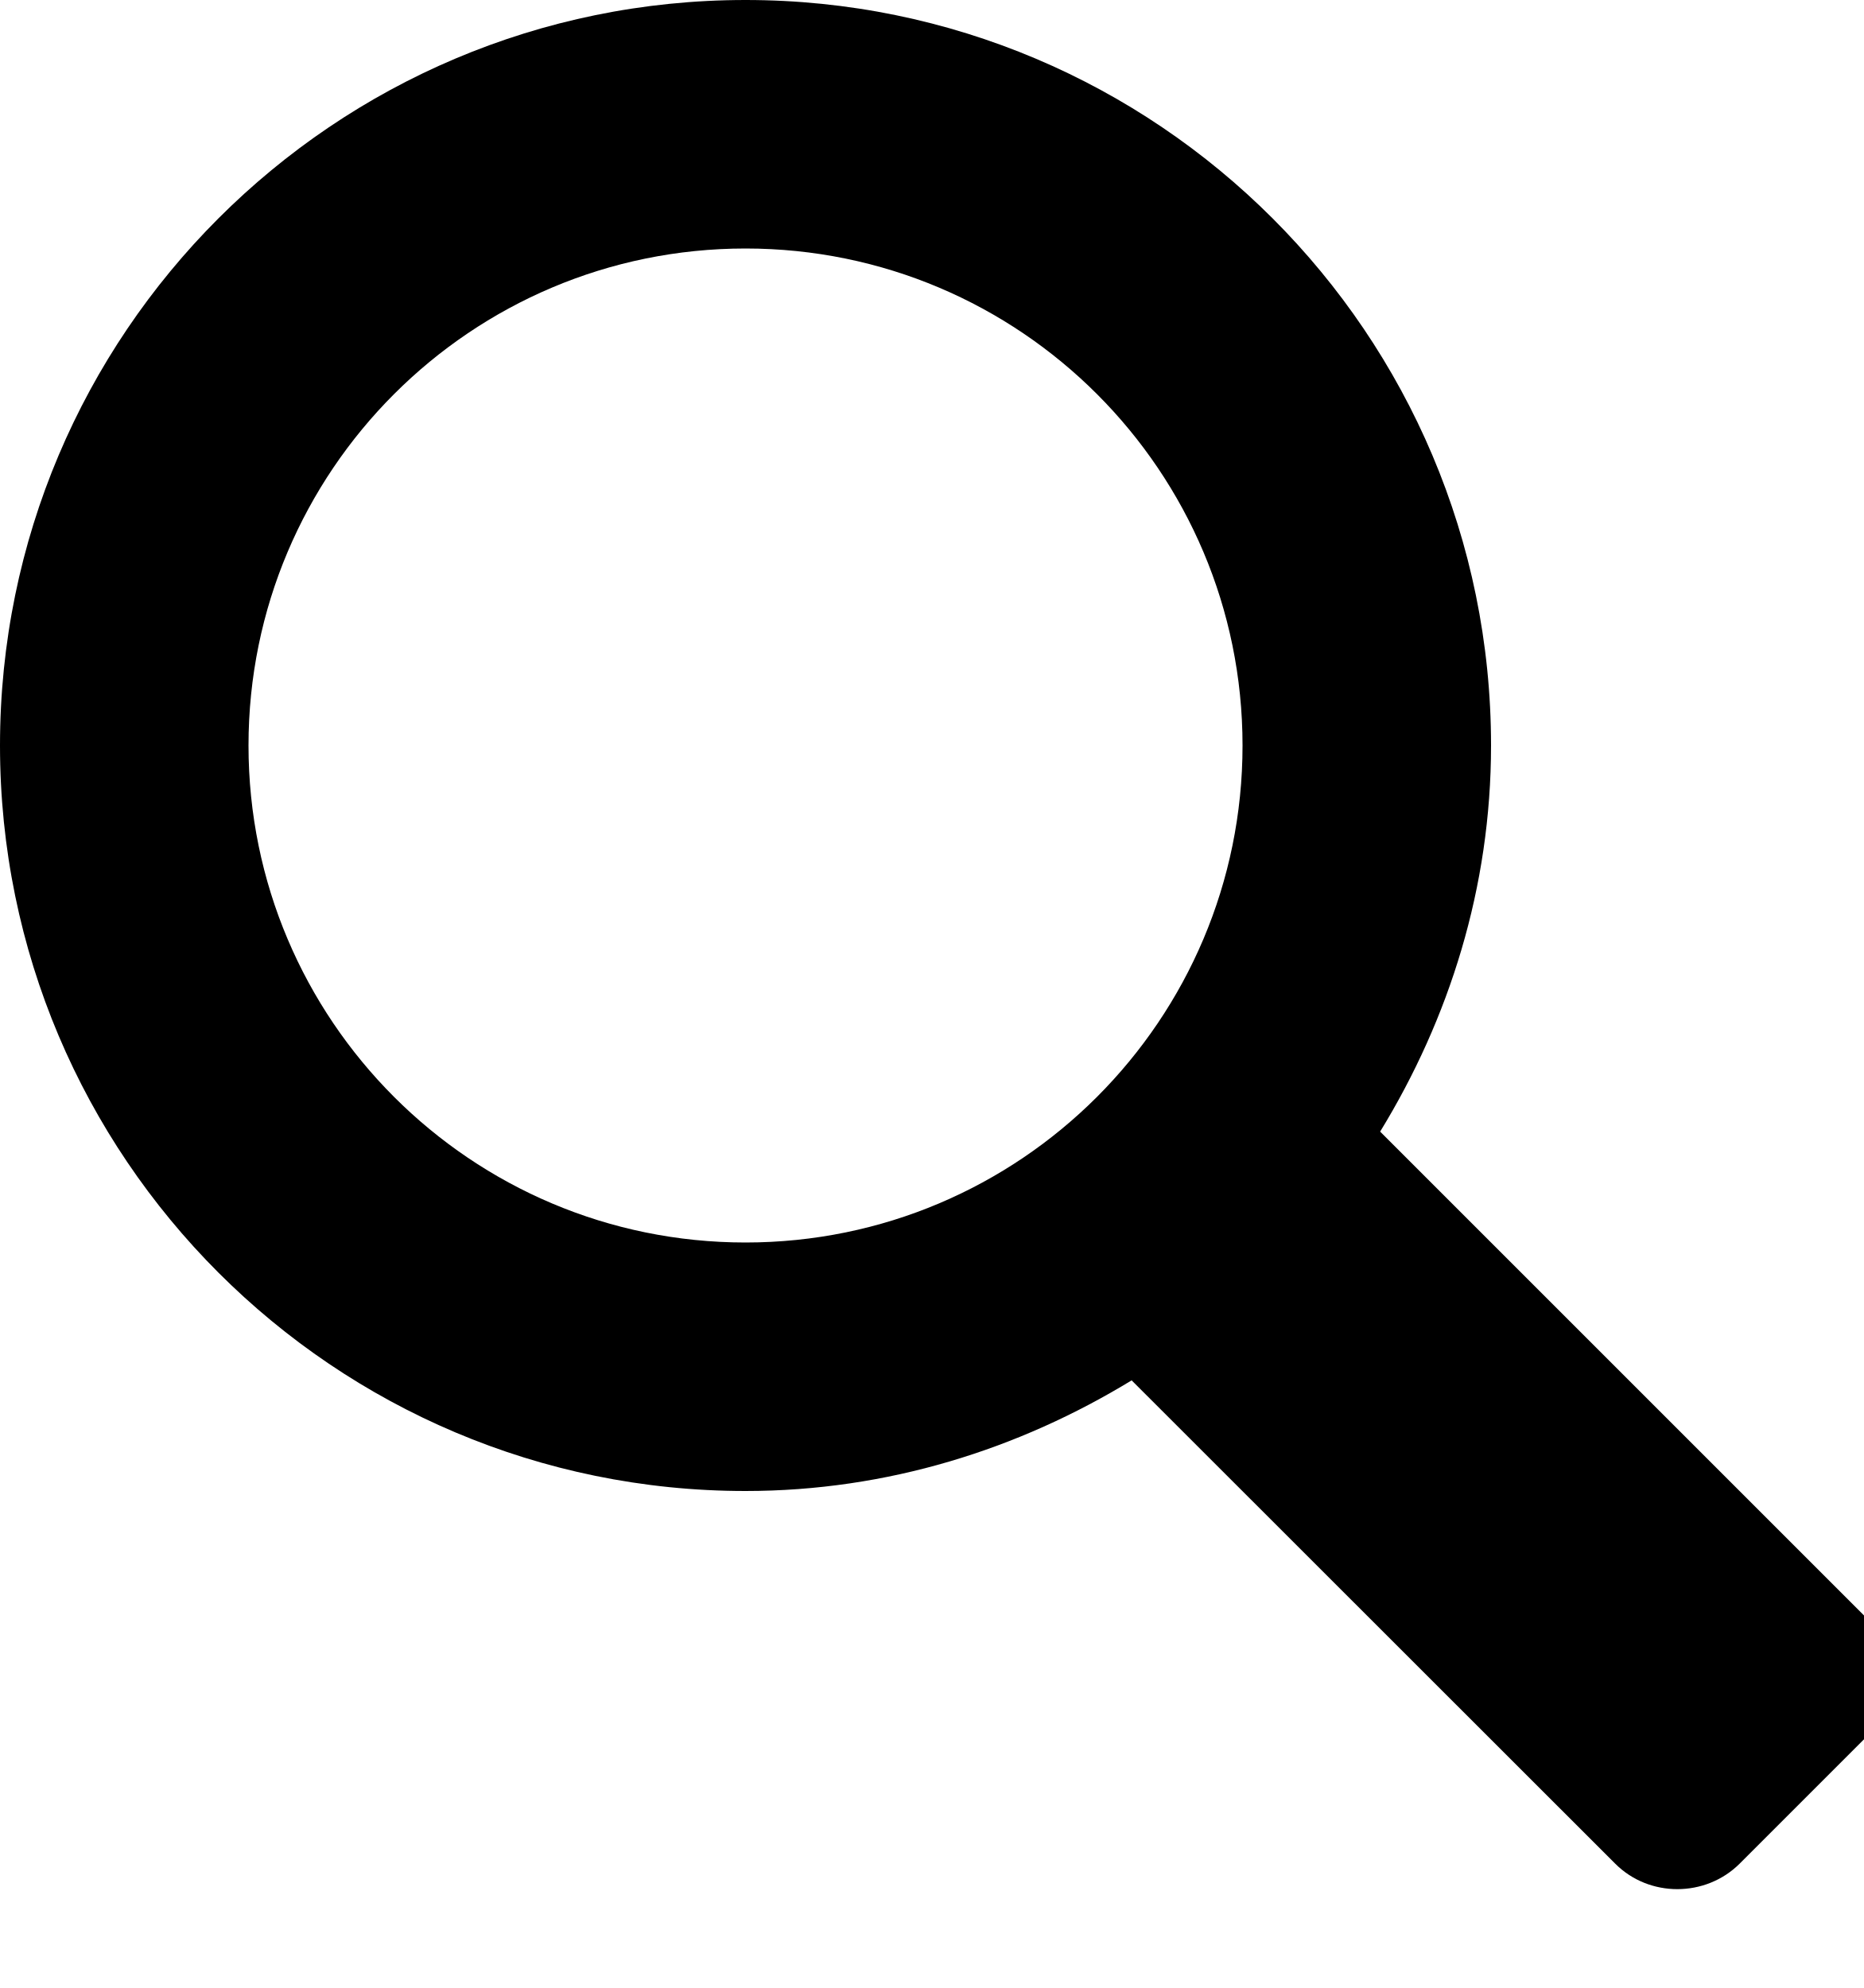
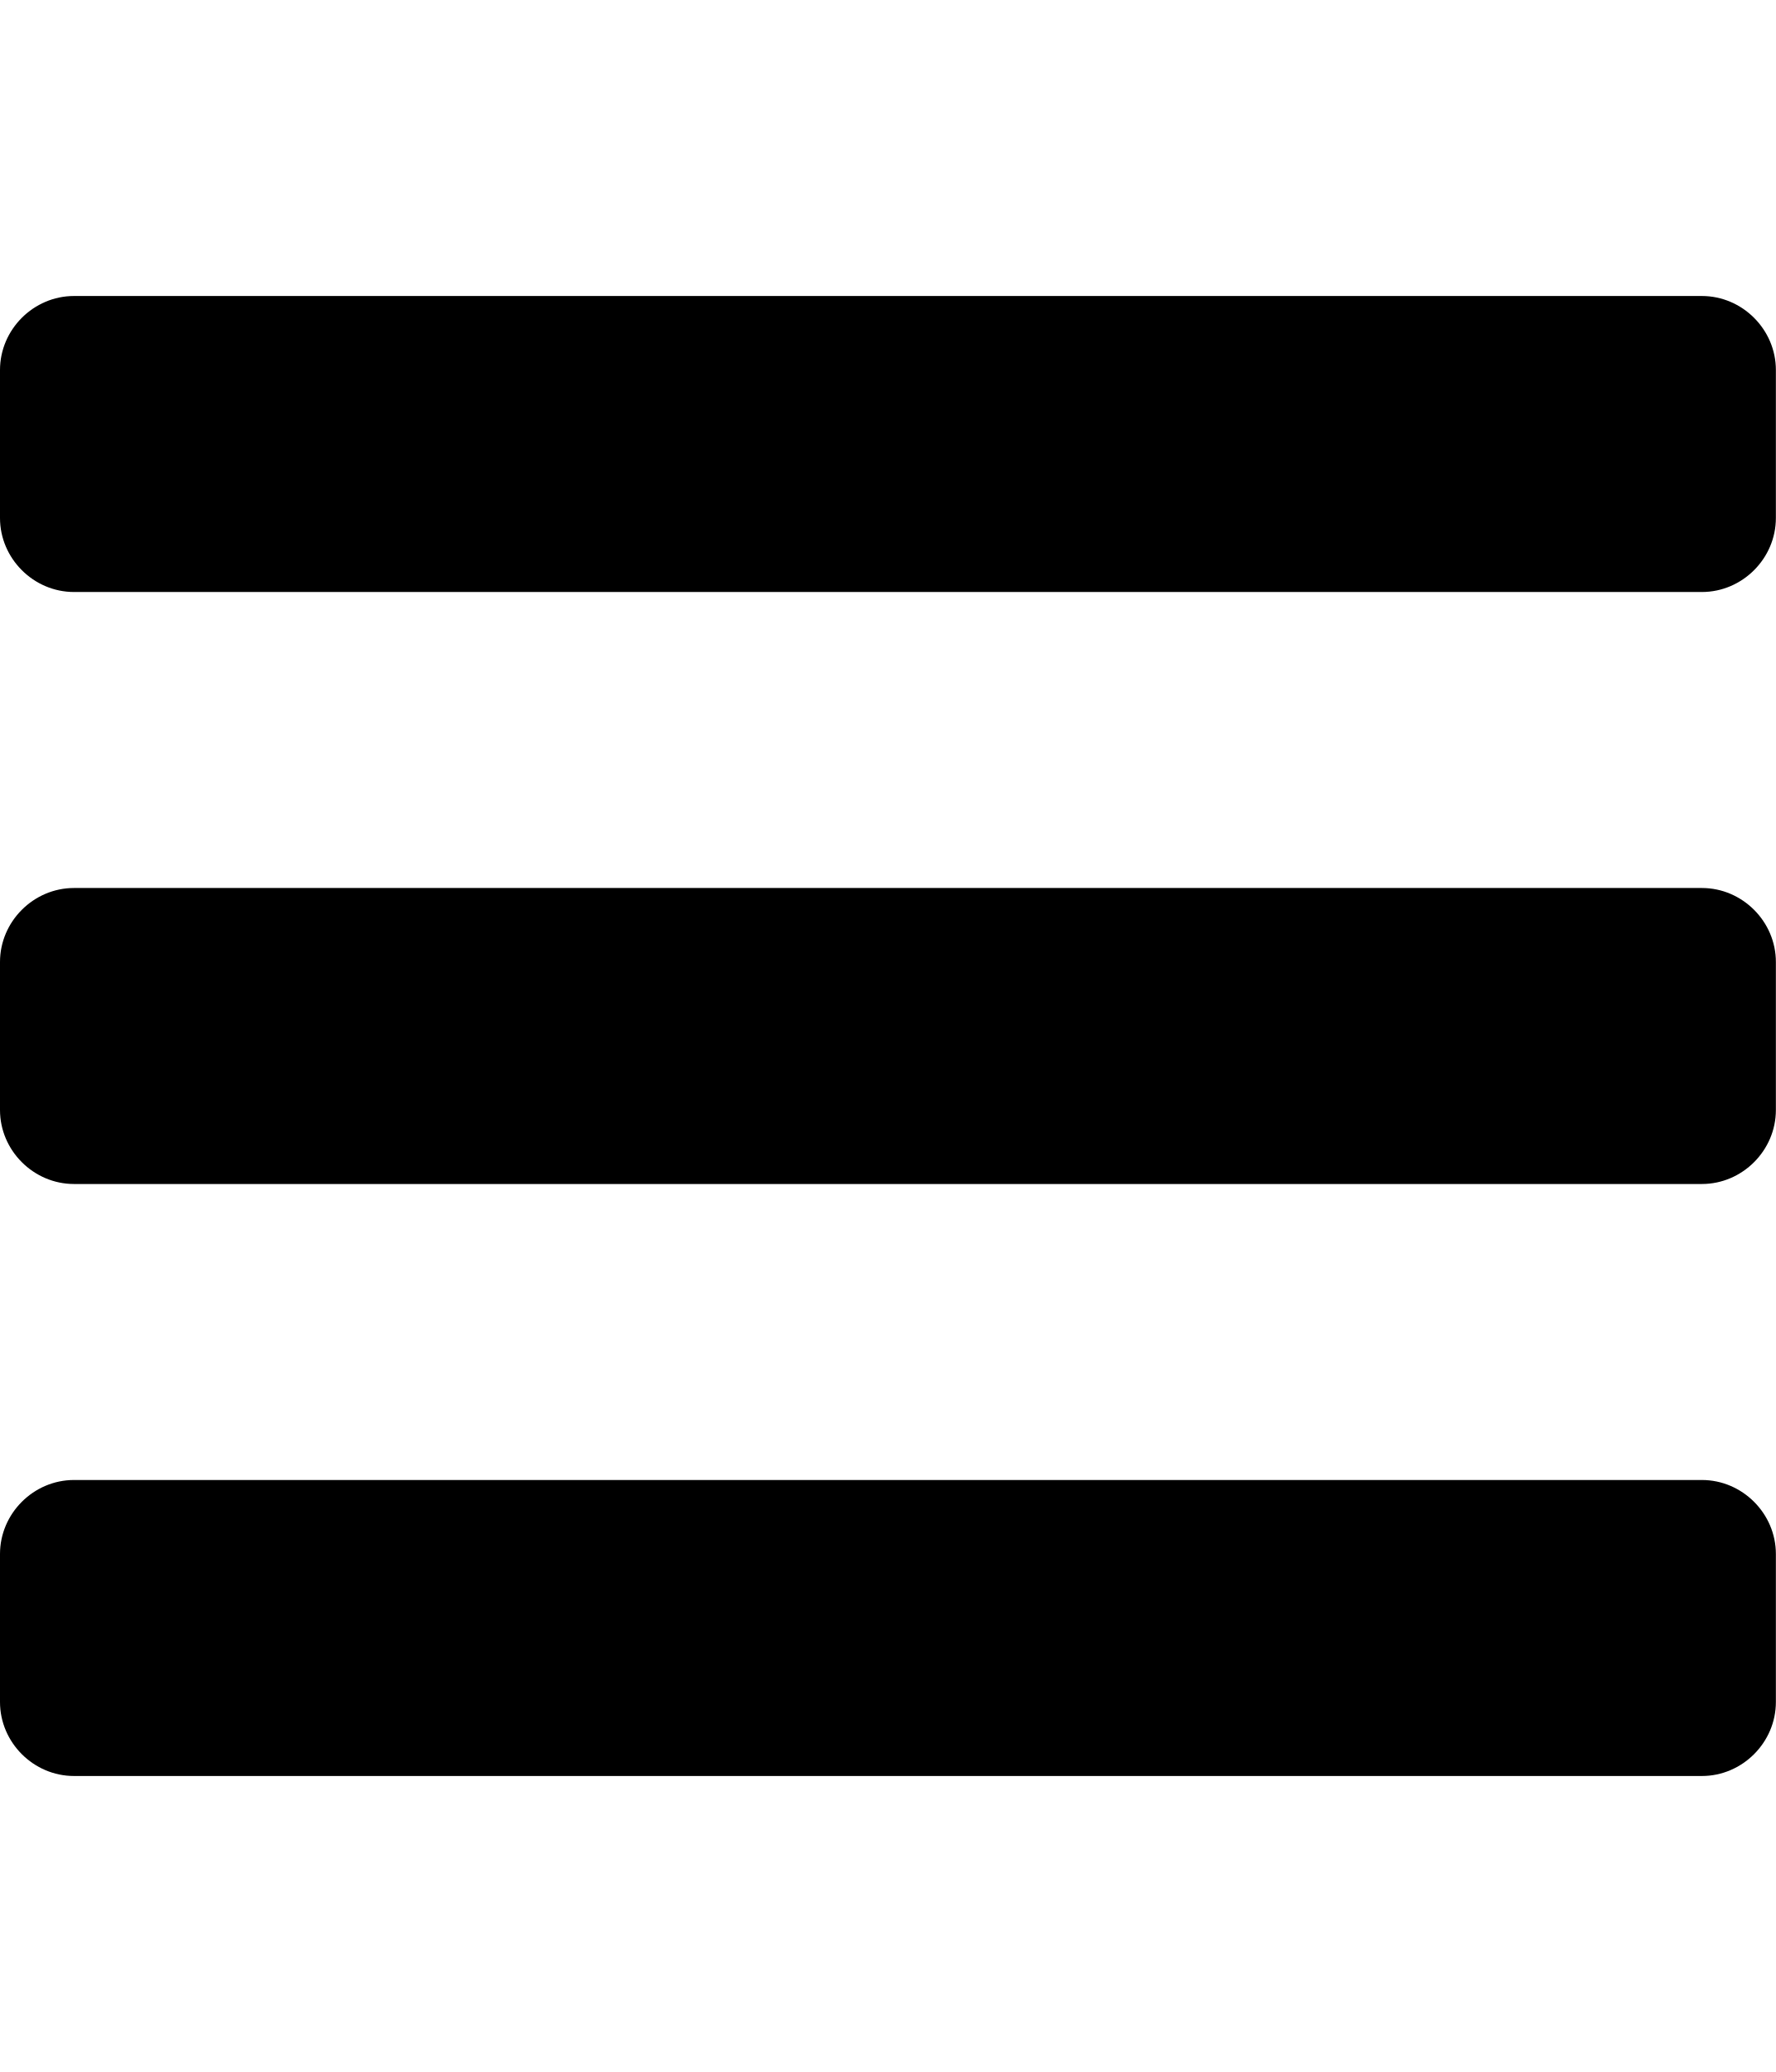
- <svg xmlns="http://www.w3.org/2000/svg" viewBox="0 0 30 32">
-   <path d="M30 26l-7.785-7.785c1.111-1.814 1.785-3.929 1.785-6.215 0-6.626-5.375-12-12-12s-12 5.374-12 12c0 6.625 5.374 12 12 12 2.286 0 4.4-0.674 6.215-1.781l7.785 7.781c0.547 0.547 1.453 0.543 2 0l2-2c0.547-0.547 0.547-1.453 0-2zM12 20c-4.418 0-8-3.582-8-8s3.582-8 8-8 8 3.582 8 8-3.582 8-8 8z" />
+ <svg xmlns="http://www.w3.org/2000/svg" viewBox="0 0 24 28">
+   <path d="M24 21v2c0 .547-.453 1-1 1H1c-.547 0-1-.453-1-1v-2c0-.547.453-1 1-1h22c.547 0 1 .453 1 1zm0-8v2c0 .547-.453 1-1 1H1c-.547 0-1-.453-1-1v-2c0-.547.453-1 1-1h22c.547 0 1 .453 1 1zm0-8v2c0 .547-.453 1-1 1H1c-.547 0-1-.453-1-1V5c0-.547.453-1 1-1h22c.547 0 1 .453 1 1z" />
</svg>
